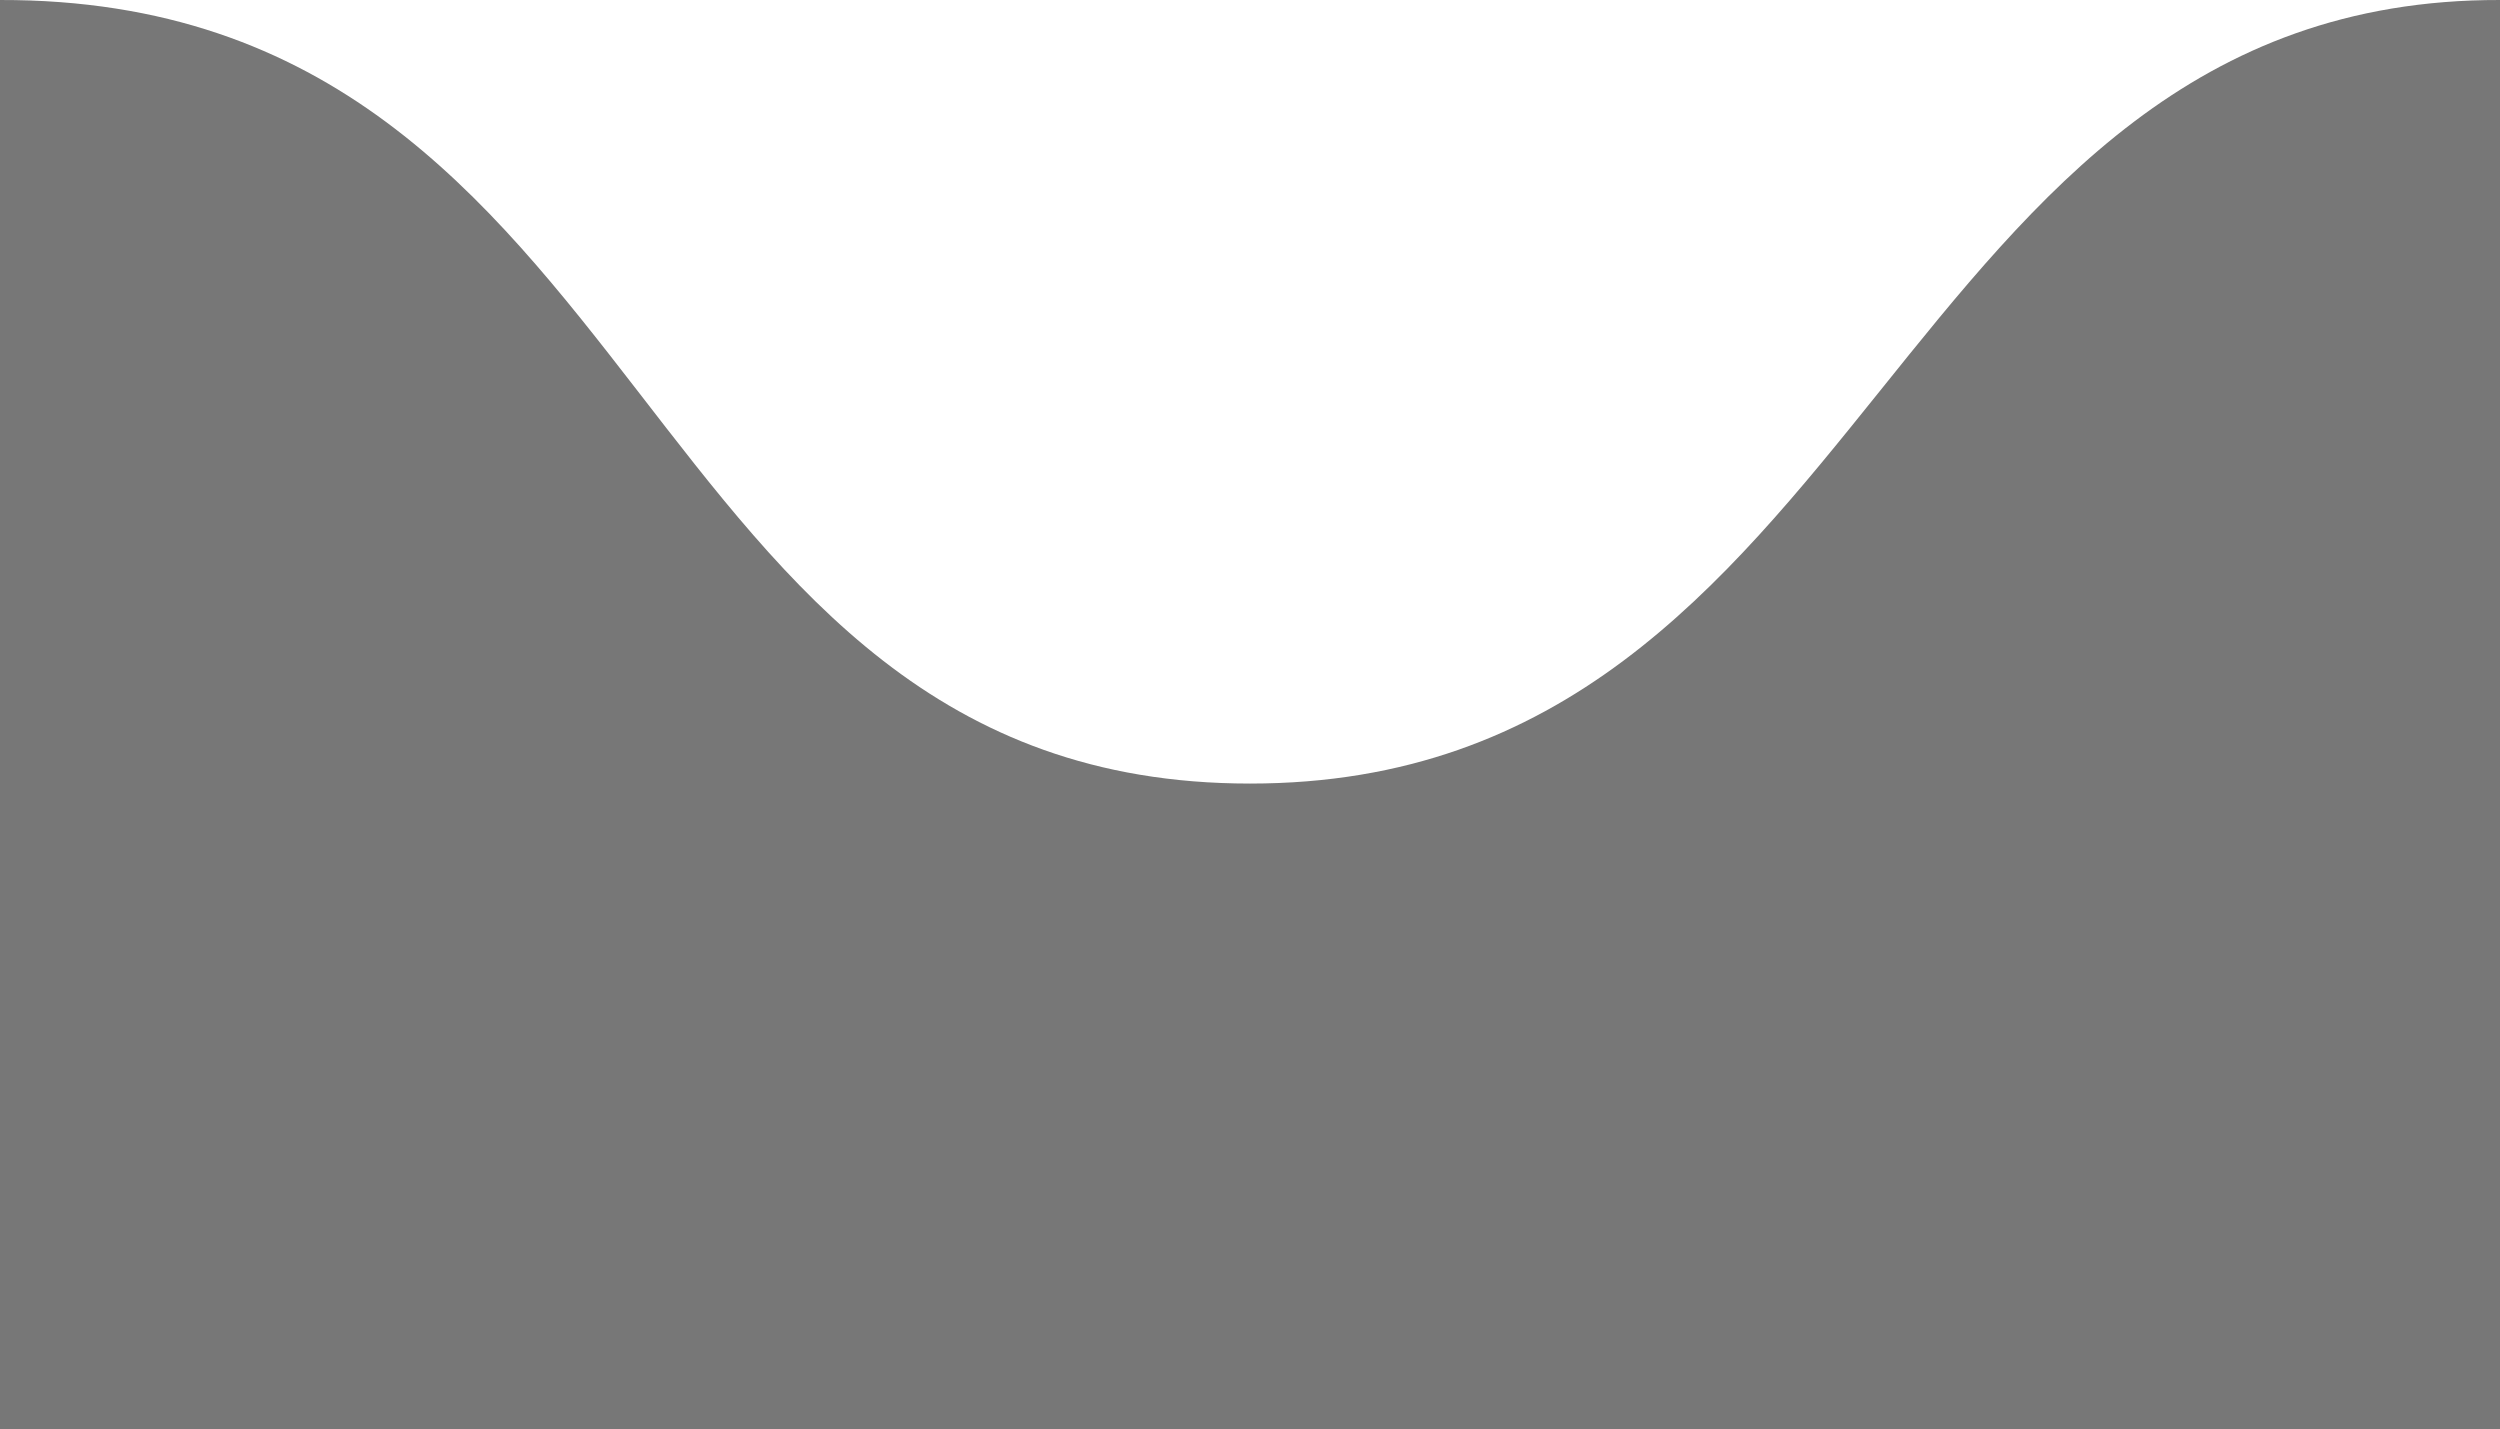
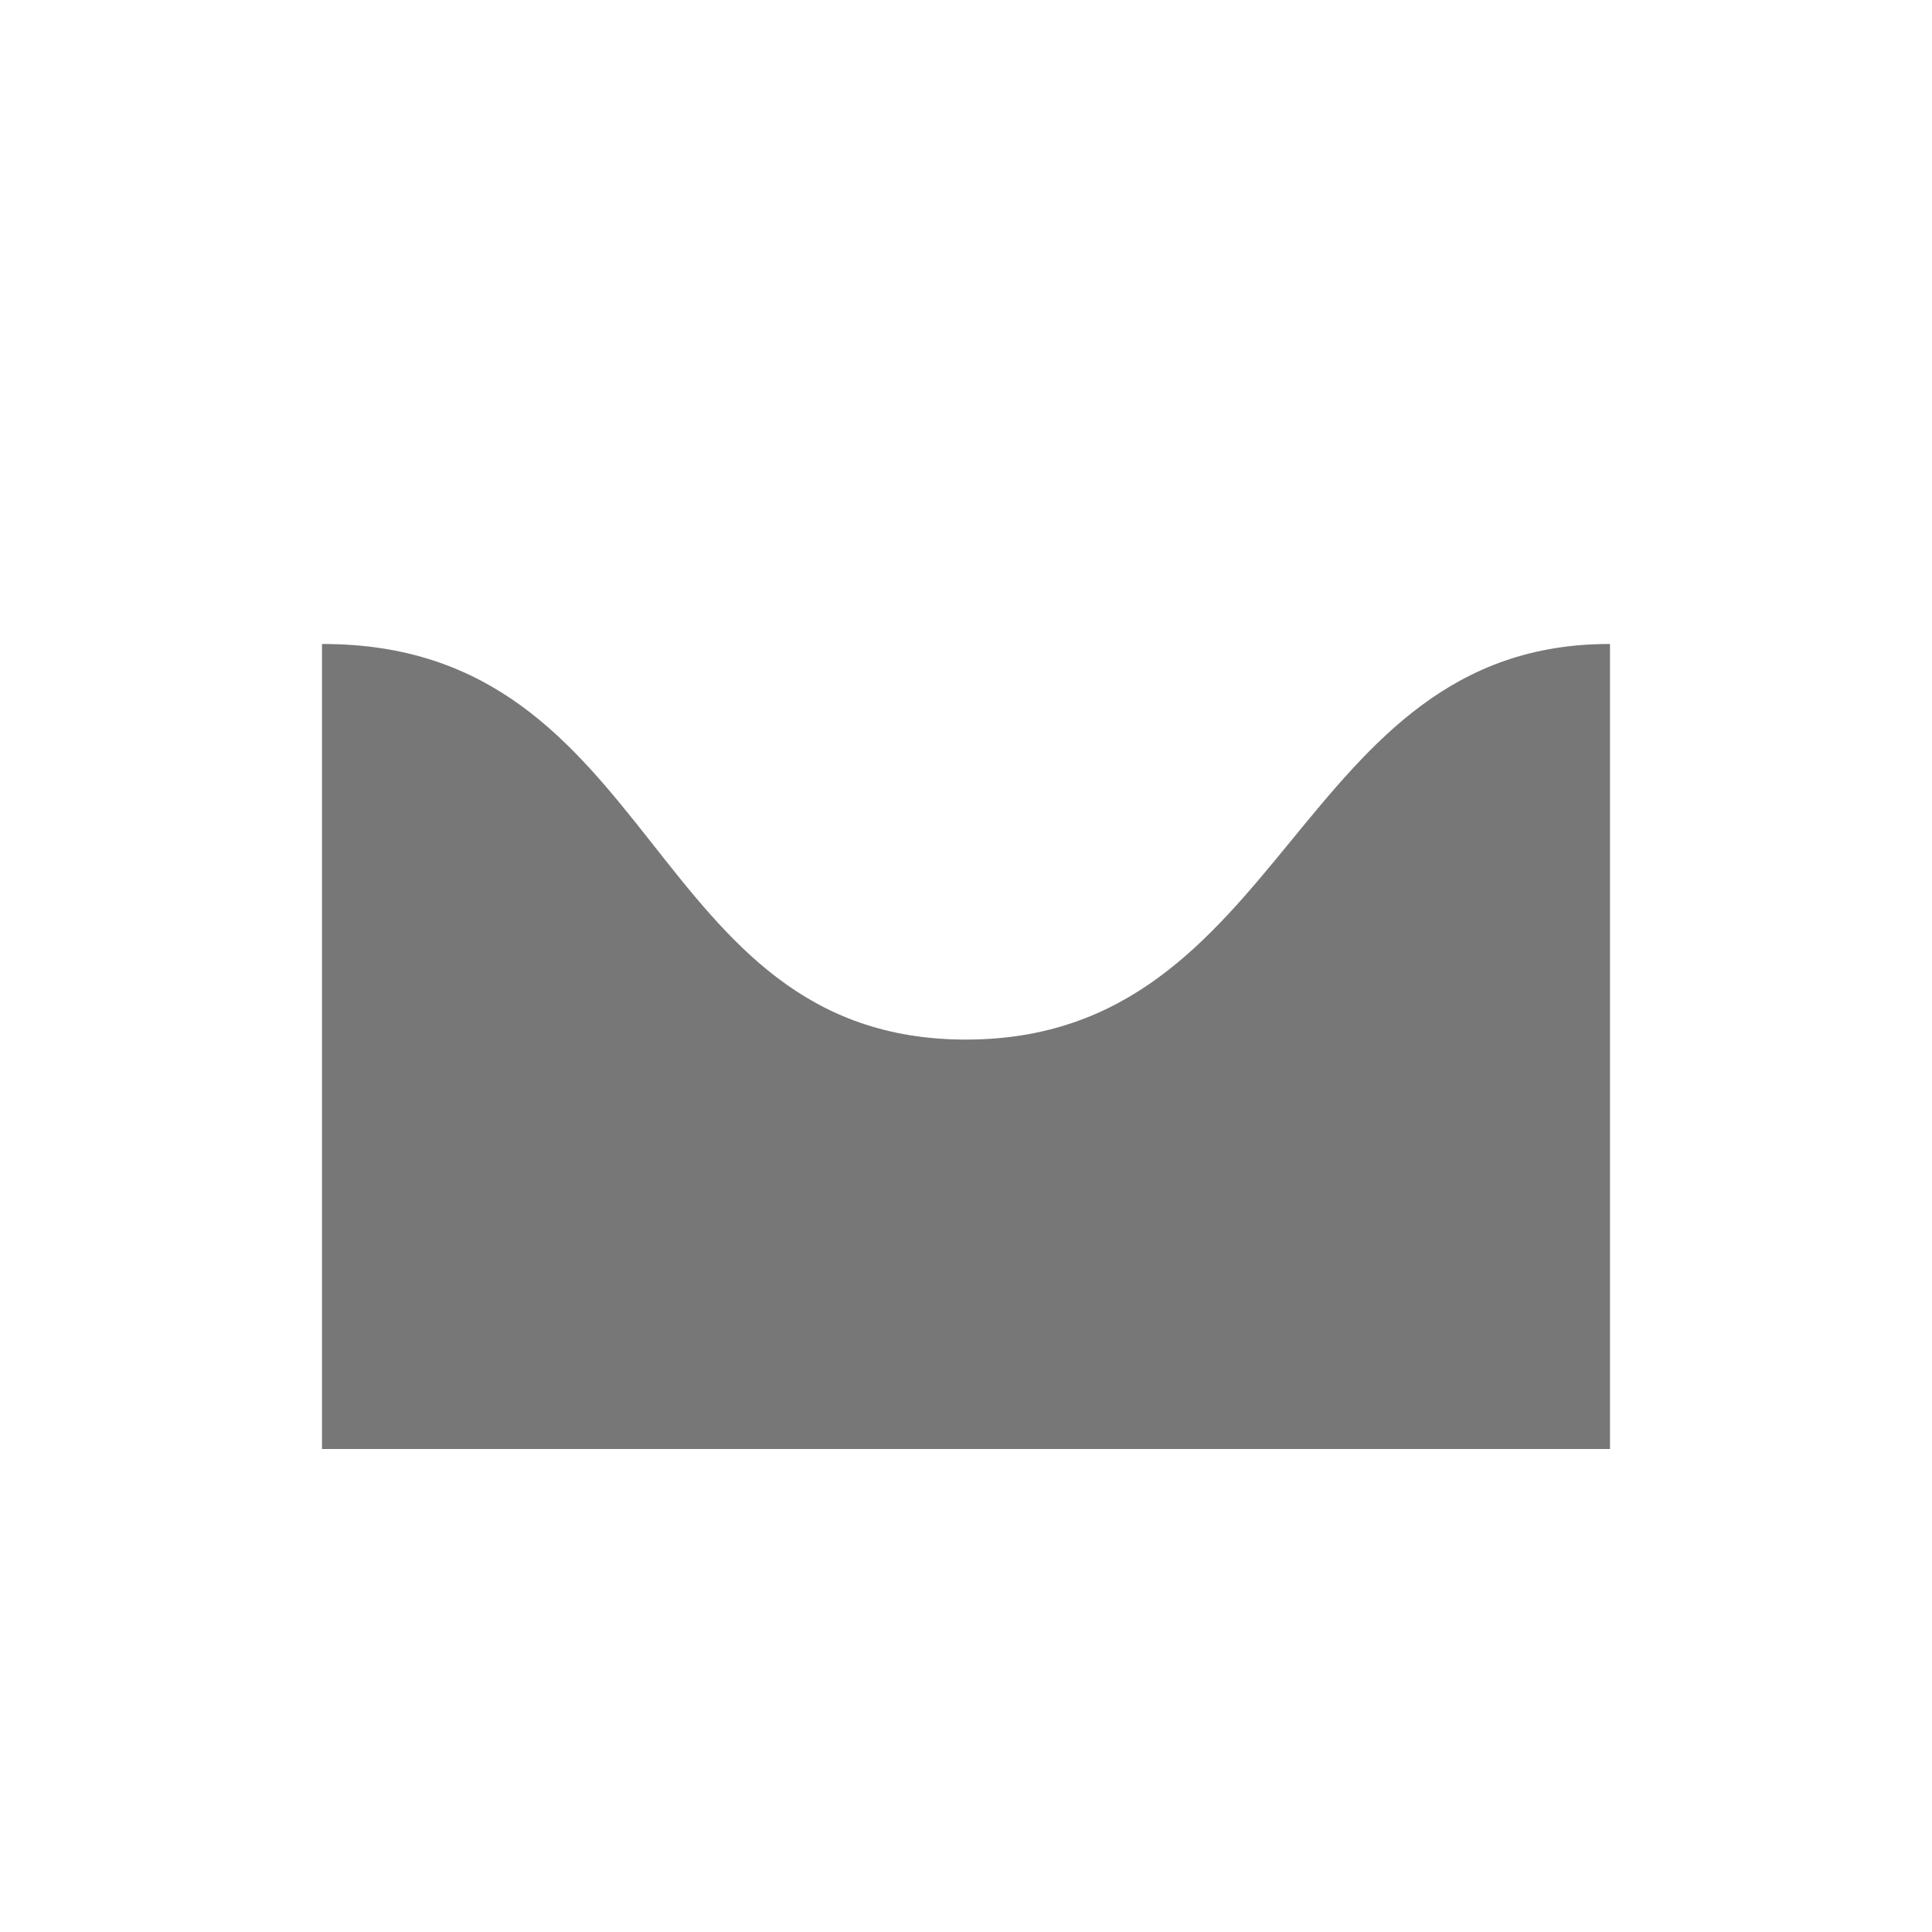
- <svg xmlns="http://www.w3.org/2000/svg" viewBox="0 0 7 4" width="5.25" height="3" fill="none">
-   <path d="M3.5 2.194C1.747 2.194 1.849 -0.004 0 6.10866e-06V5H7V6.10866e-06C5.282 -0.004 5.253 2.194 3.5 2.194Z" fill="#777777" />
+ <svg xmlns="http://www.w3.org/2000/svg" width="12" height="12" version="1.1" viewBox="0 0 12 12">
+   <path d="m2 4v5h8v-5c-1.963-0.005-1.996 2.457-4 2.457s-1.887-2.462-4-2.457z" fill="#777777" />
</svg>
